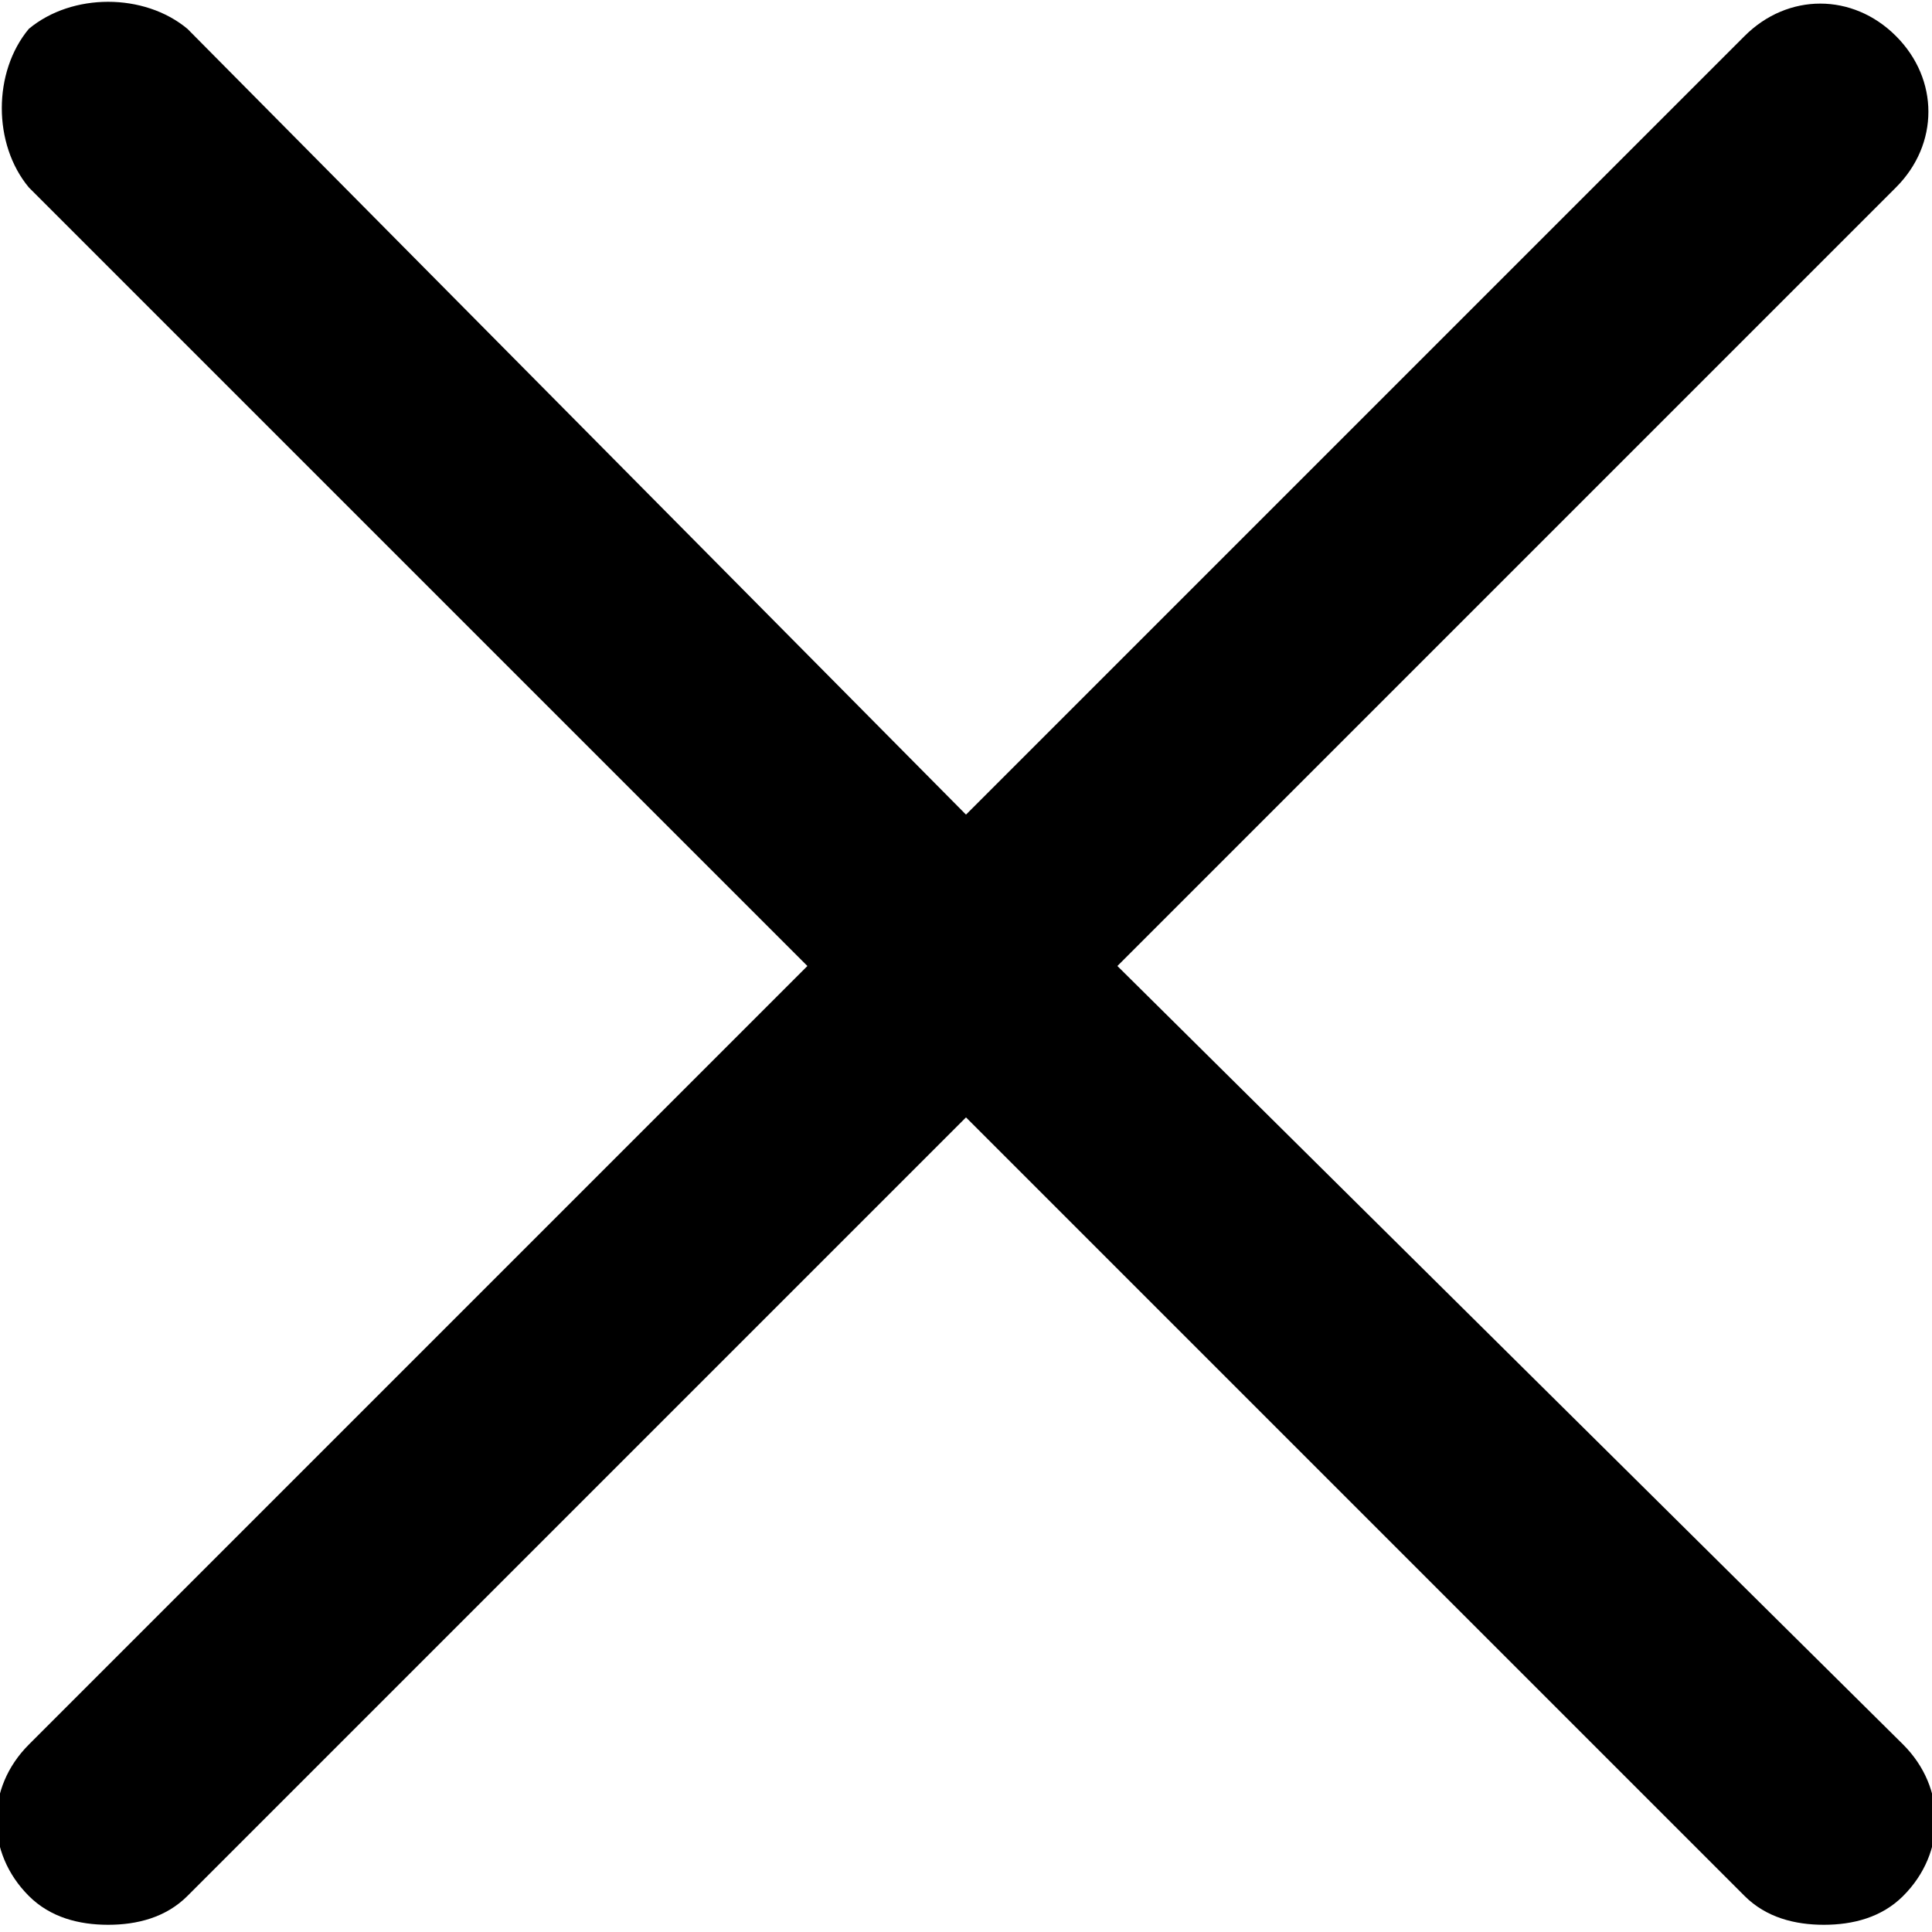
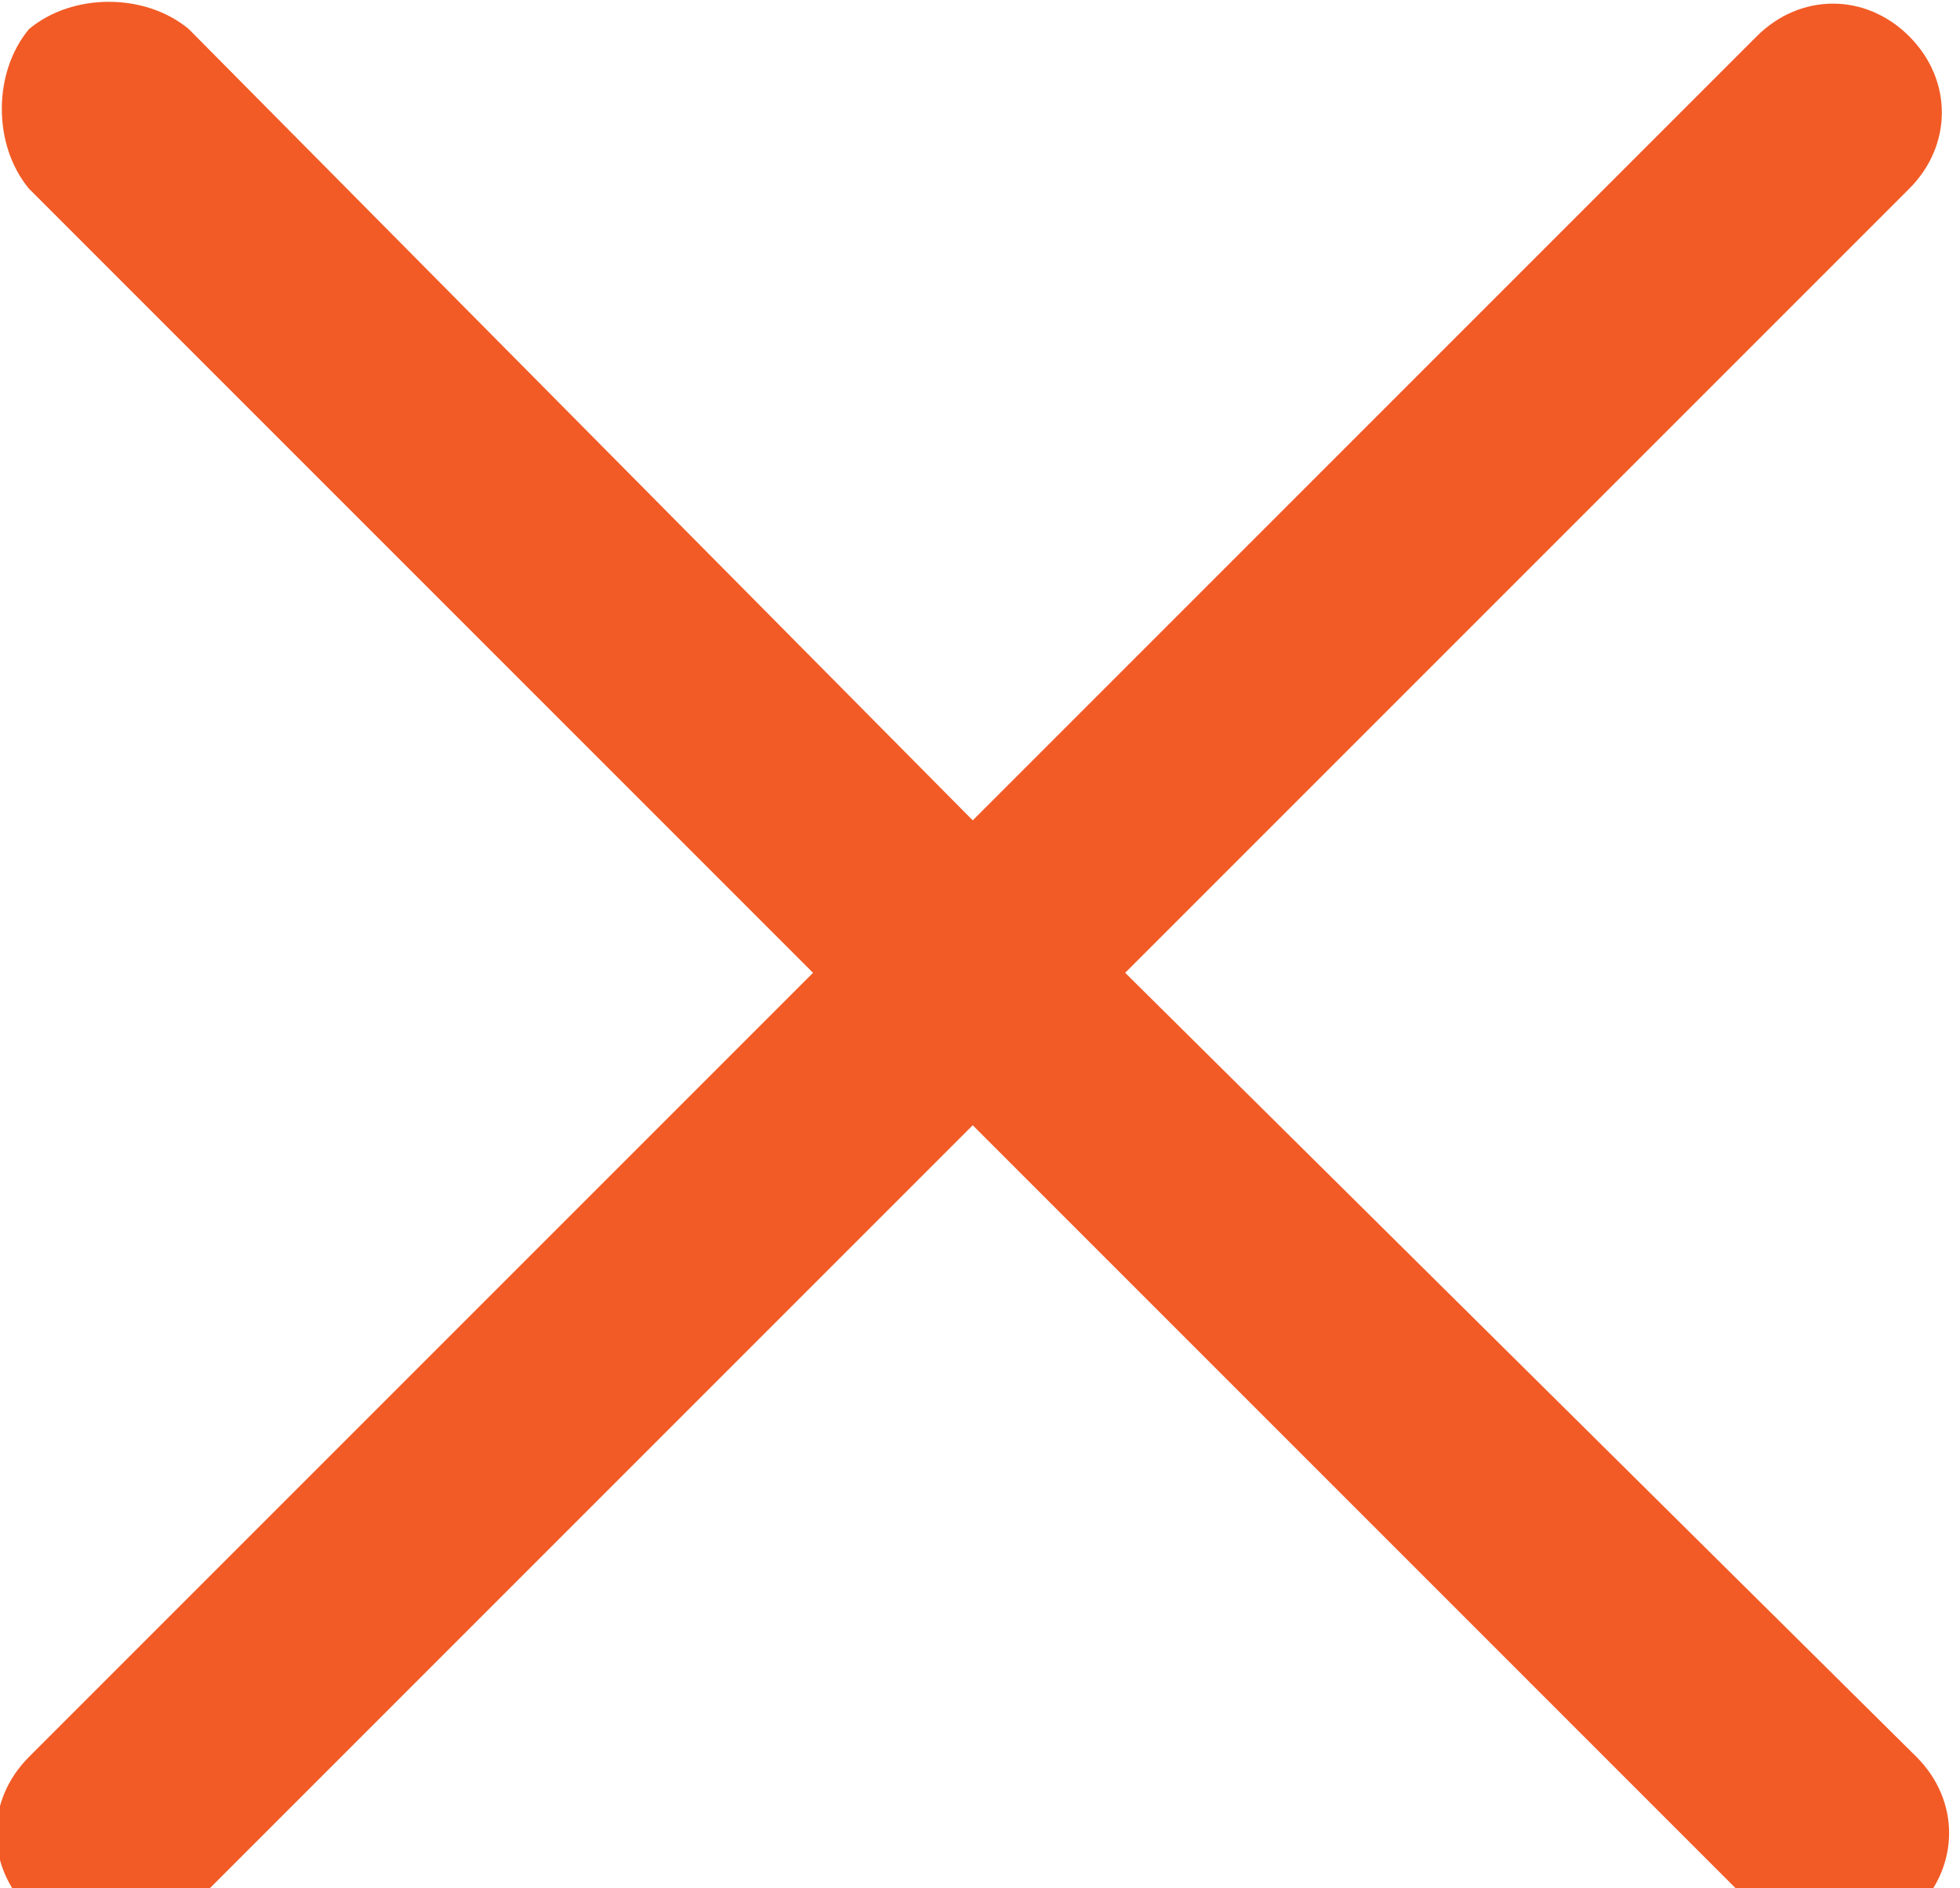
- <svg xmlns="http://www.w3.org/2000/svg" version="1.1" id="Layer_1" x="0" y="0" viewBox="0 0 26.8 26.8" xml:space="preserve">
-   <path d="M15.5 13.4L26.3 2.6c.6-.6.6-1.5 0-2.1-.6-.6-1.5-.6-2.1 0L13.4 11.3 2.6.4C2-.1 1-.1.4.4-.1 1-.1 2 .4 2.6l10.8 10.8L.4 24.2c-.6.6-.6 1.5 0 2.1.3.3.7.4 1.1.4.4 0 .8-.1 1.1-.4l10.8-10.8 10.8 10.8c.3.3.7.4 1.1.4.4 0 .8-.1 1.1-.4.6-.6.6-1.5 0-2.1L15.5 13.4z" />
+ <svg xmlns="http://www.w3.org/2000/svg" version="1.1" id="Layer_1" x="0" y="0" viewBox="0 0 27 26" xml:space="preserve">
+   <path d="M15.5 13.4L26.3 2.6c.6-.6.6-1.5 0-2.1-.6-.6-1.5-.6-2.1 0L13.4 11.3 2.6.4C2-.1 1-.1.4.4-.1 1-.1 2 .4 2.6l10.8 10.8L.4 24.2c-.6.6-.6 1.5 0 2.1.3.3.7.4 1.1.4.4 0 .8-.1 1.1-.4l10.8-10.8 10.8 10.8c.3.3.7.4 1.1.4.4 0 .8-.1 1.1-.4.6-.6.6-1.5 0-2.1L15.5 13.4z" fill="#f25b26" />
</svg>
